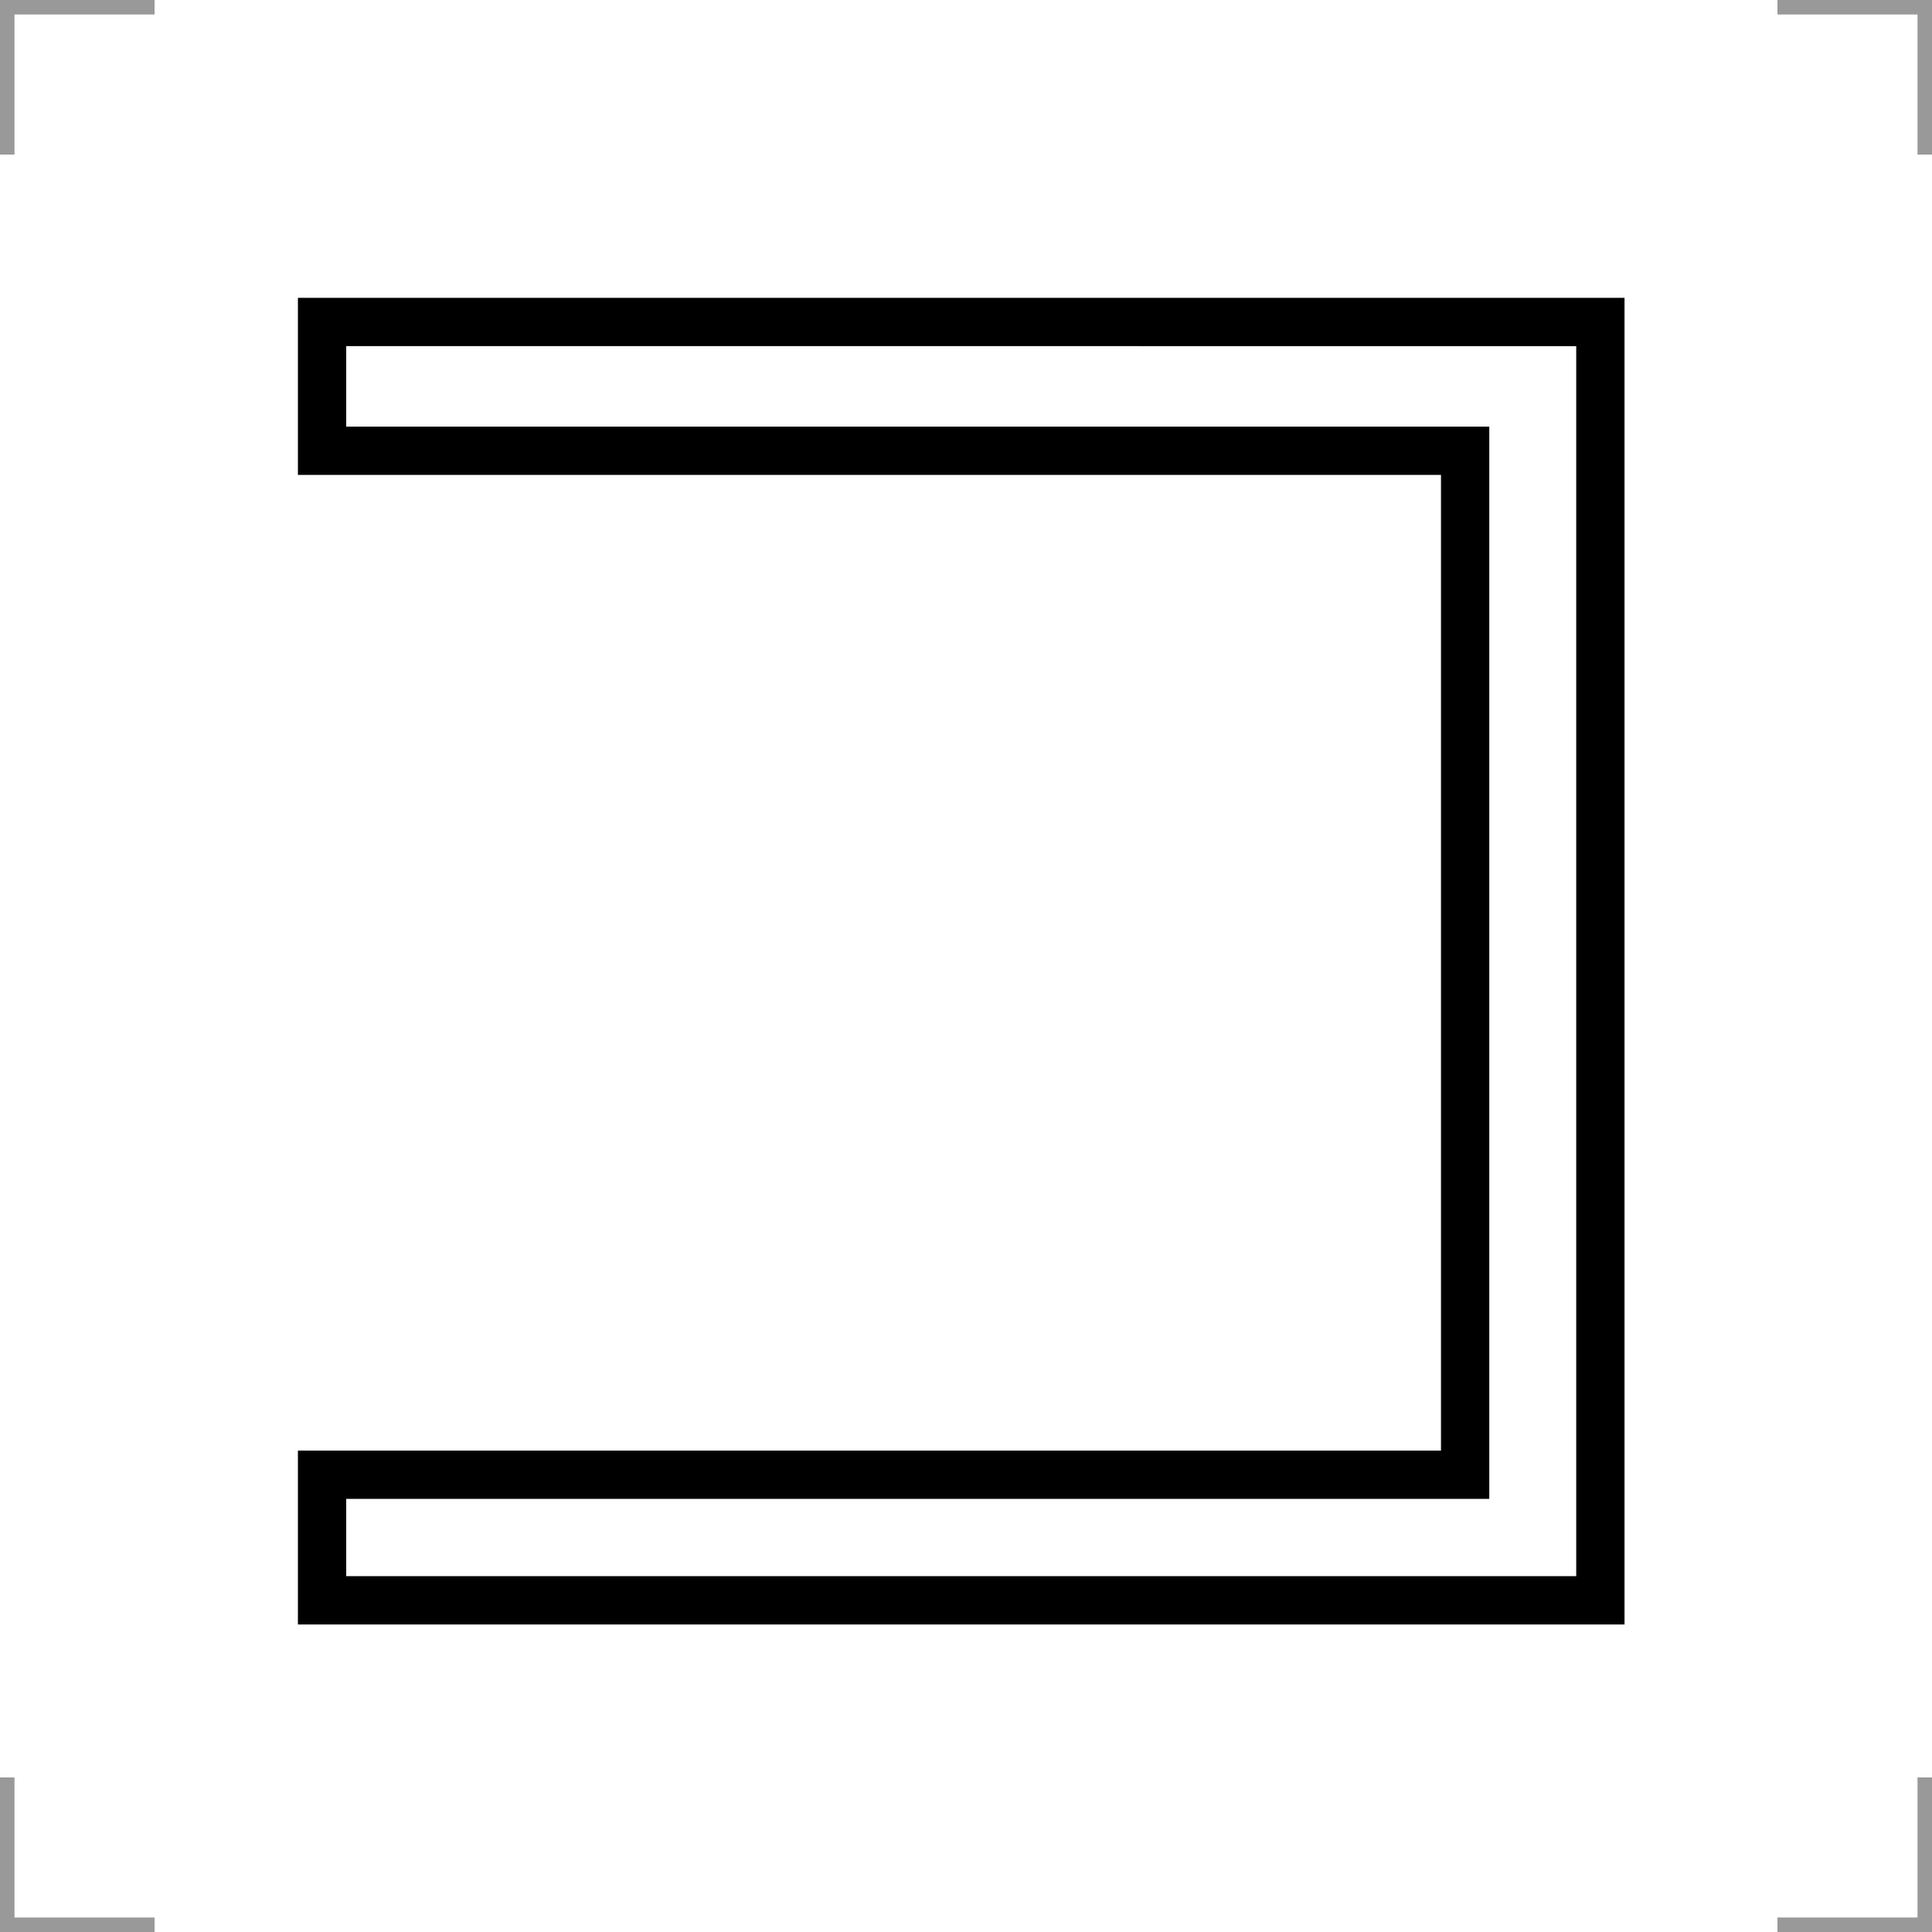
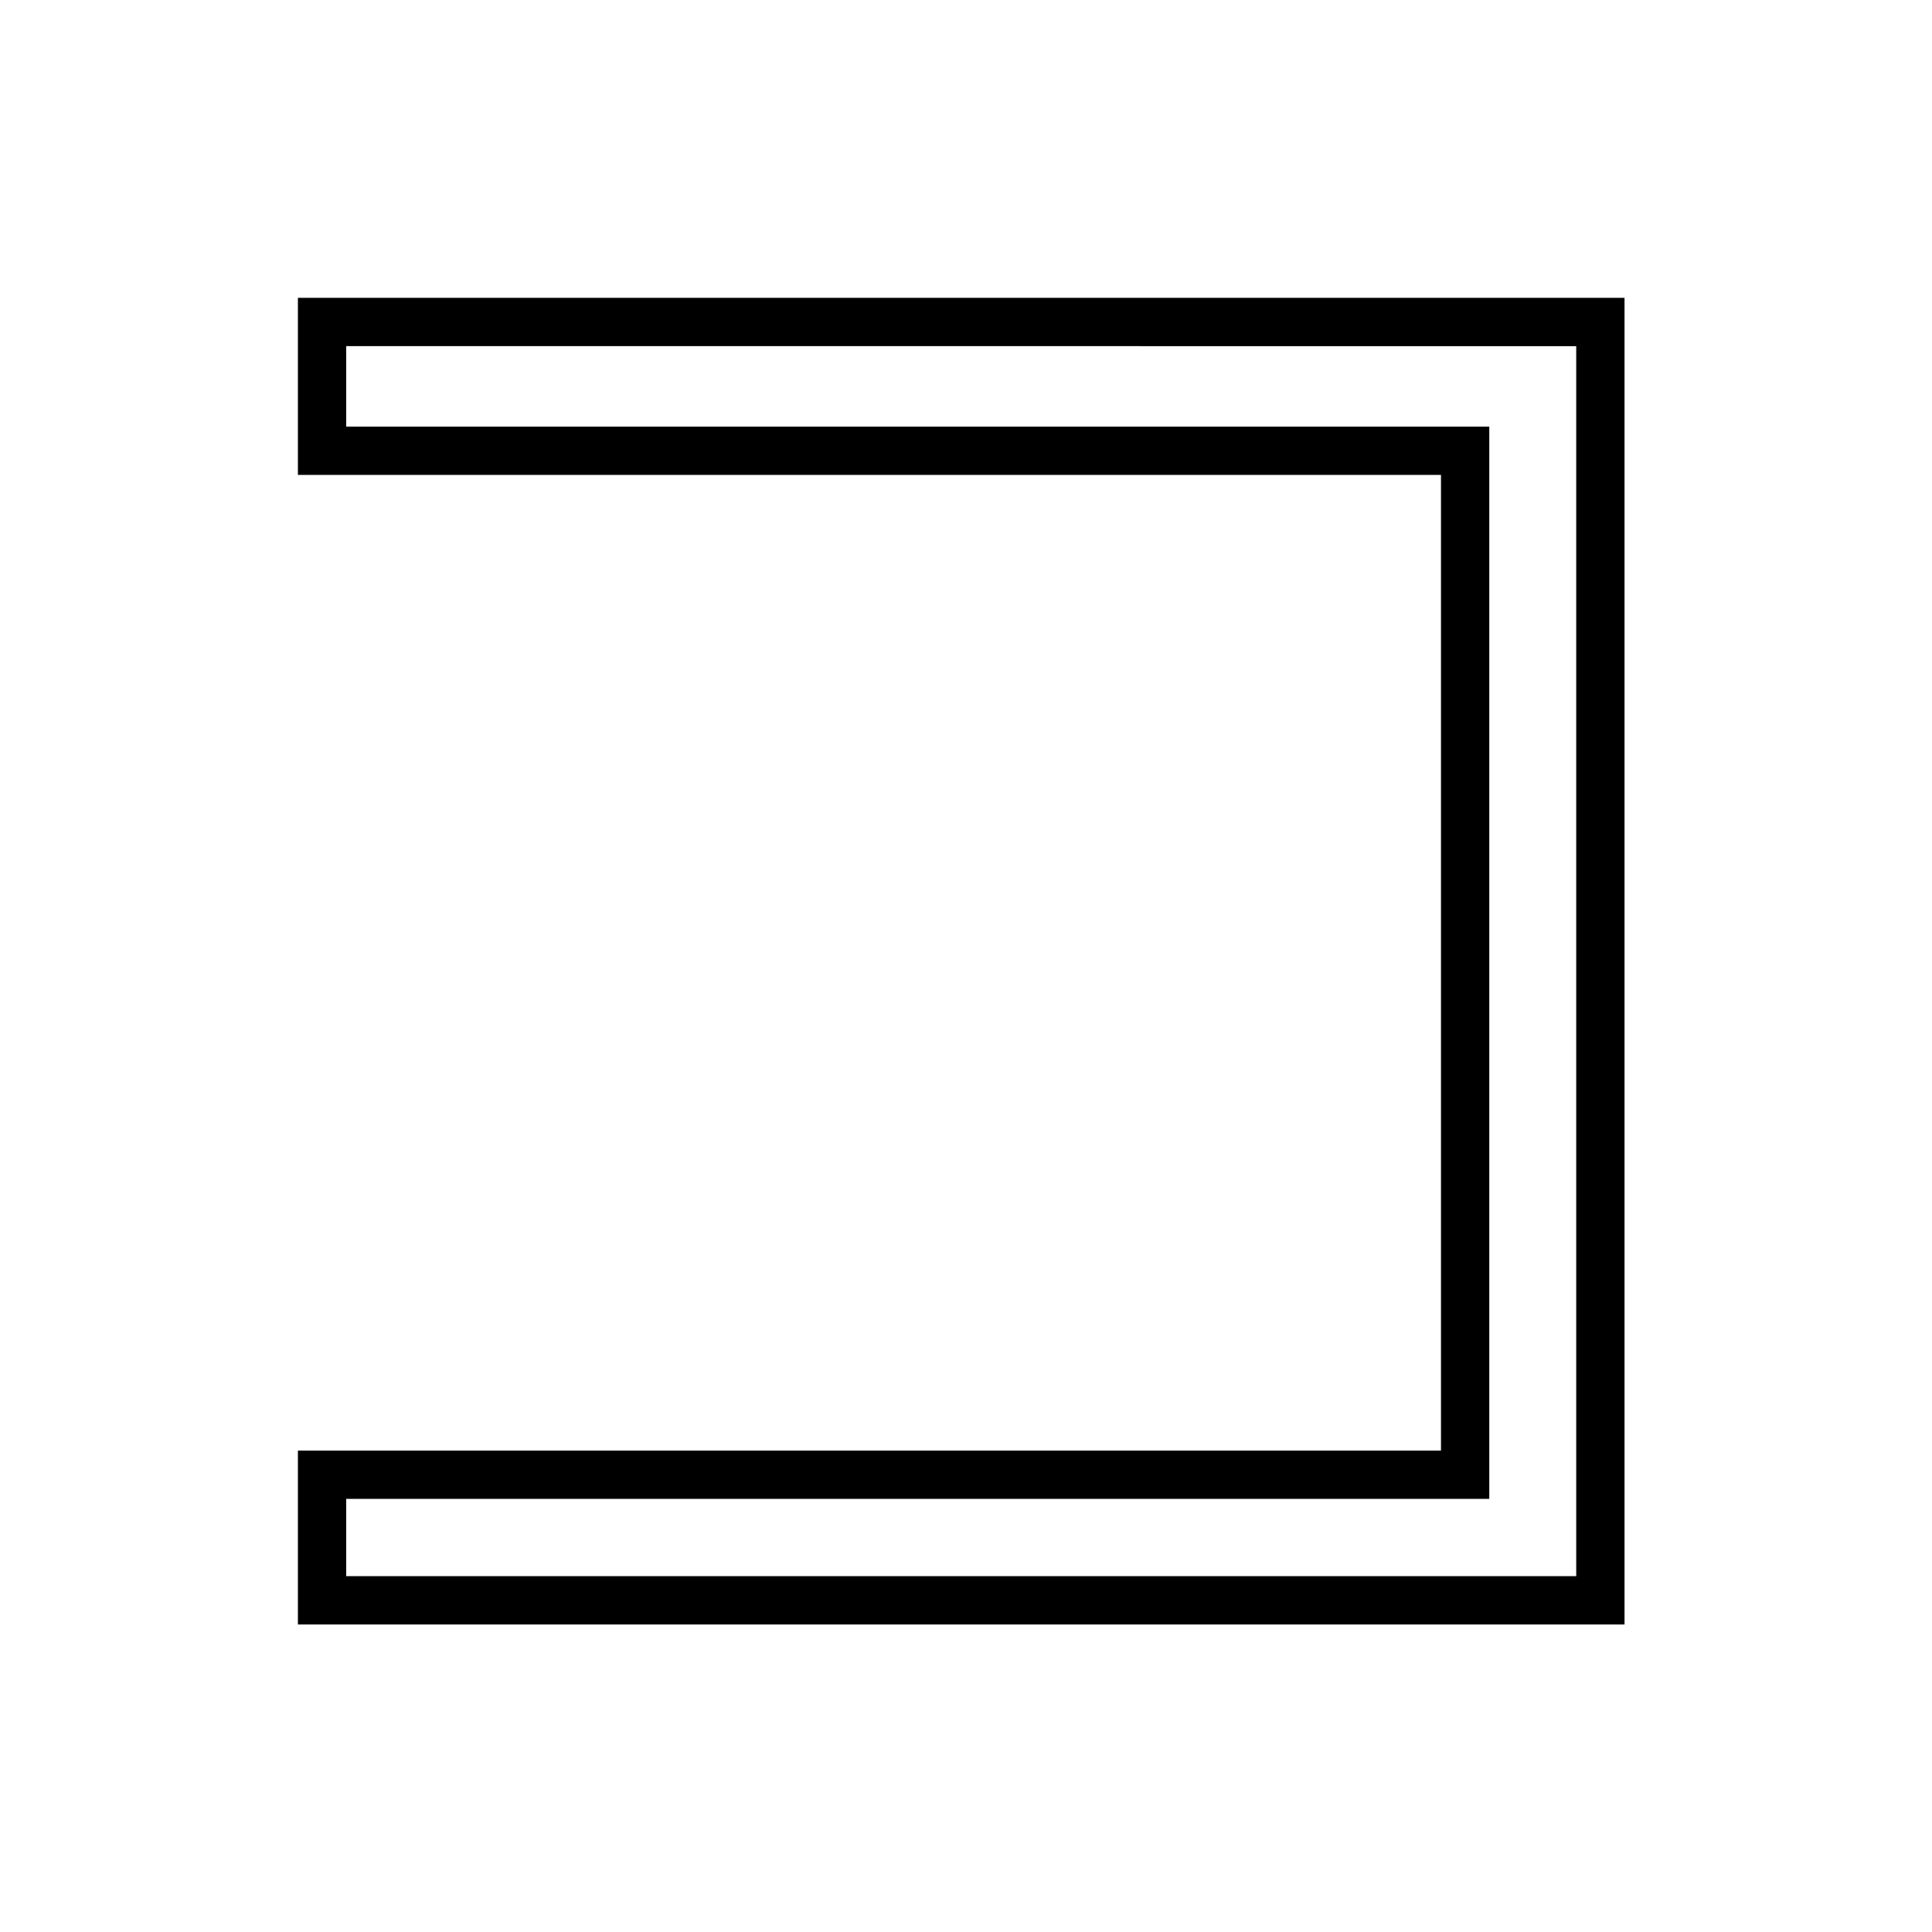
<svg xmlns="http://www.w3.org/2000/svg" width="200" height="200" version="1.1" xml:space="preserve">
-   <g fill="none" stroke="#999" stroke-width="3">
+   <g fill="none" stroke="transparent" stroke-width="3">
    <path d="m0 16v-16h16" />
    <path d="m200 16v-16h-16" />
    <path d="m0 184v16h16" />
    <path d="m200 184v16h-16" />
  </g>
  <path d="m165.67 33.333v132.33h-132.33v-13h118.33v-106h-118.33v-13.333z" fill="none" stroke="#000" stroke-width="5" />
</svg>
